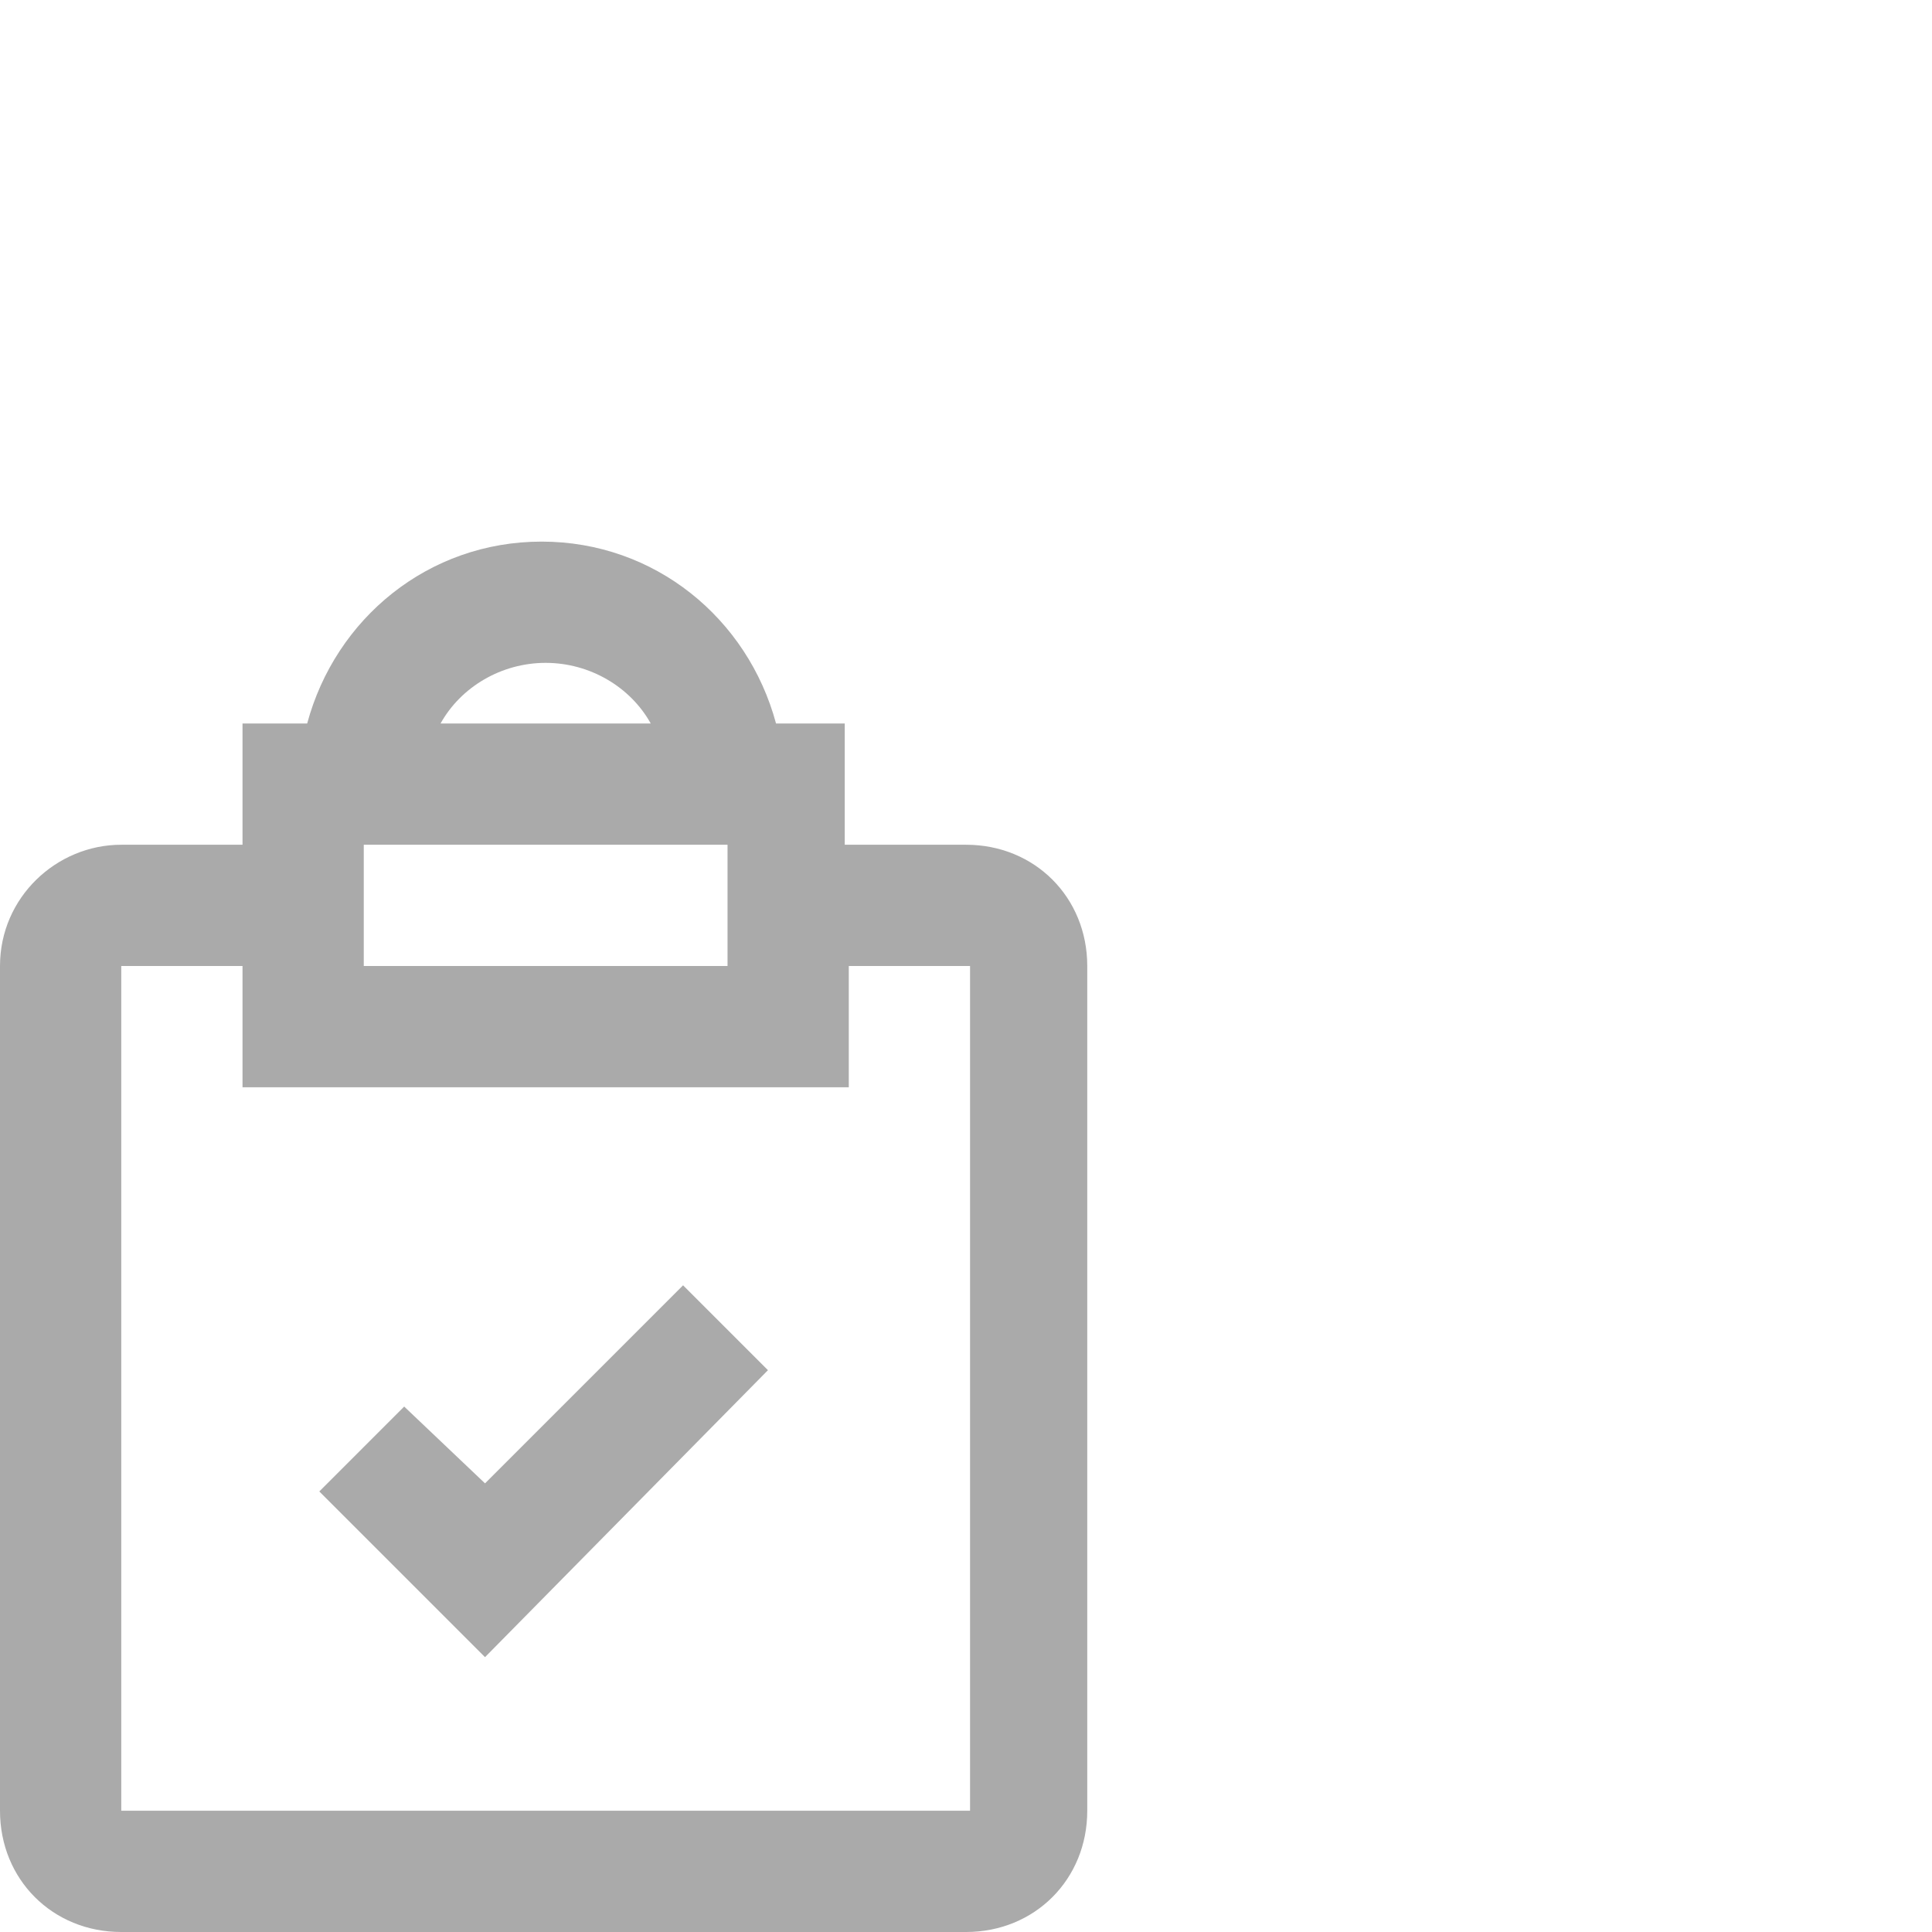
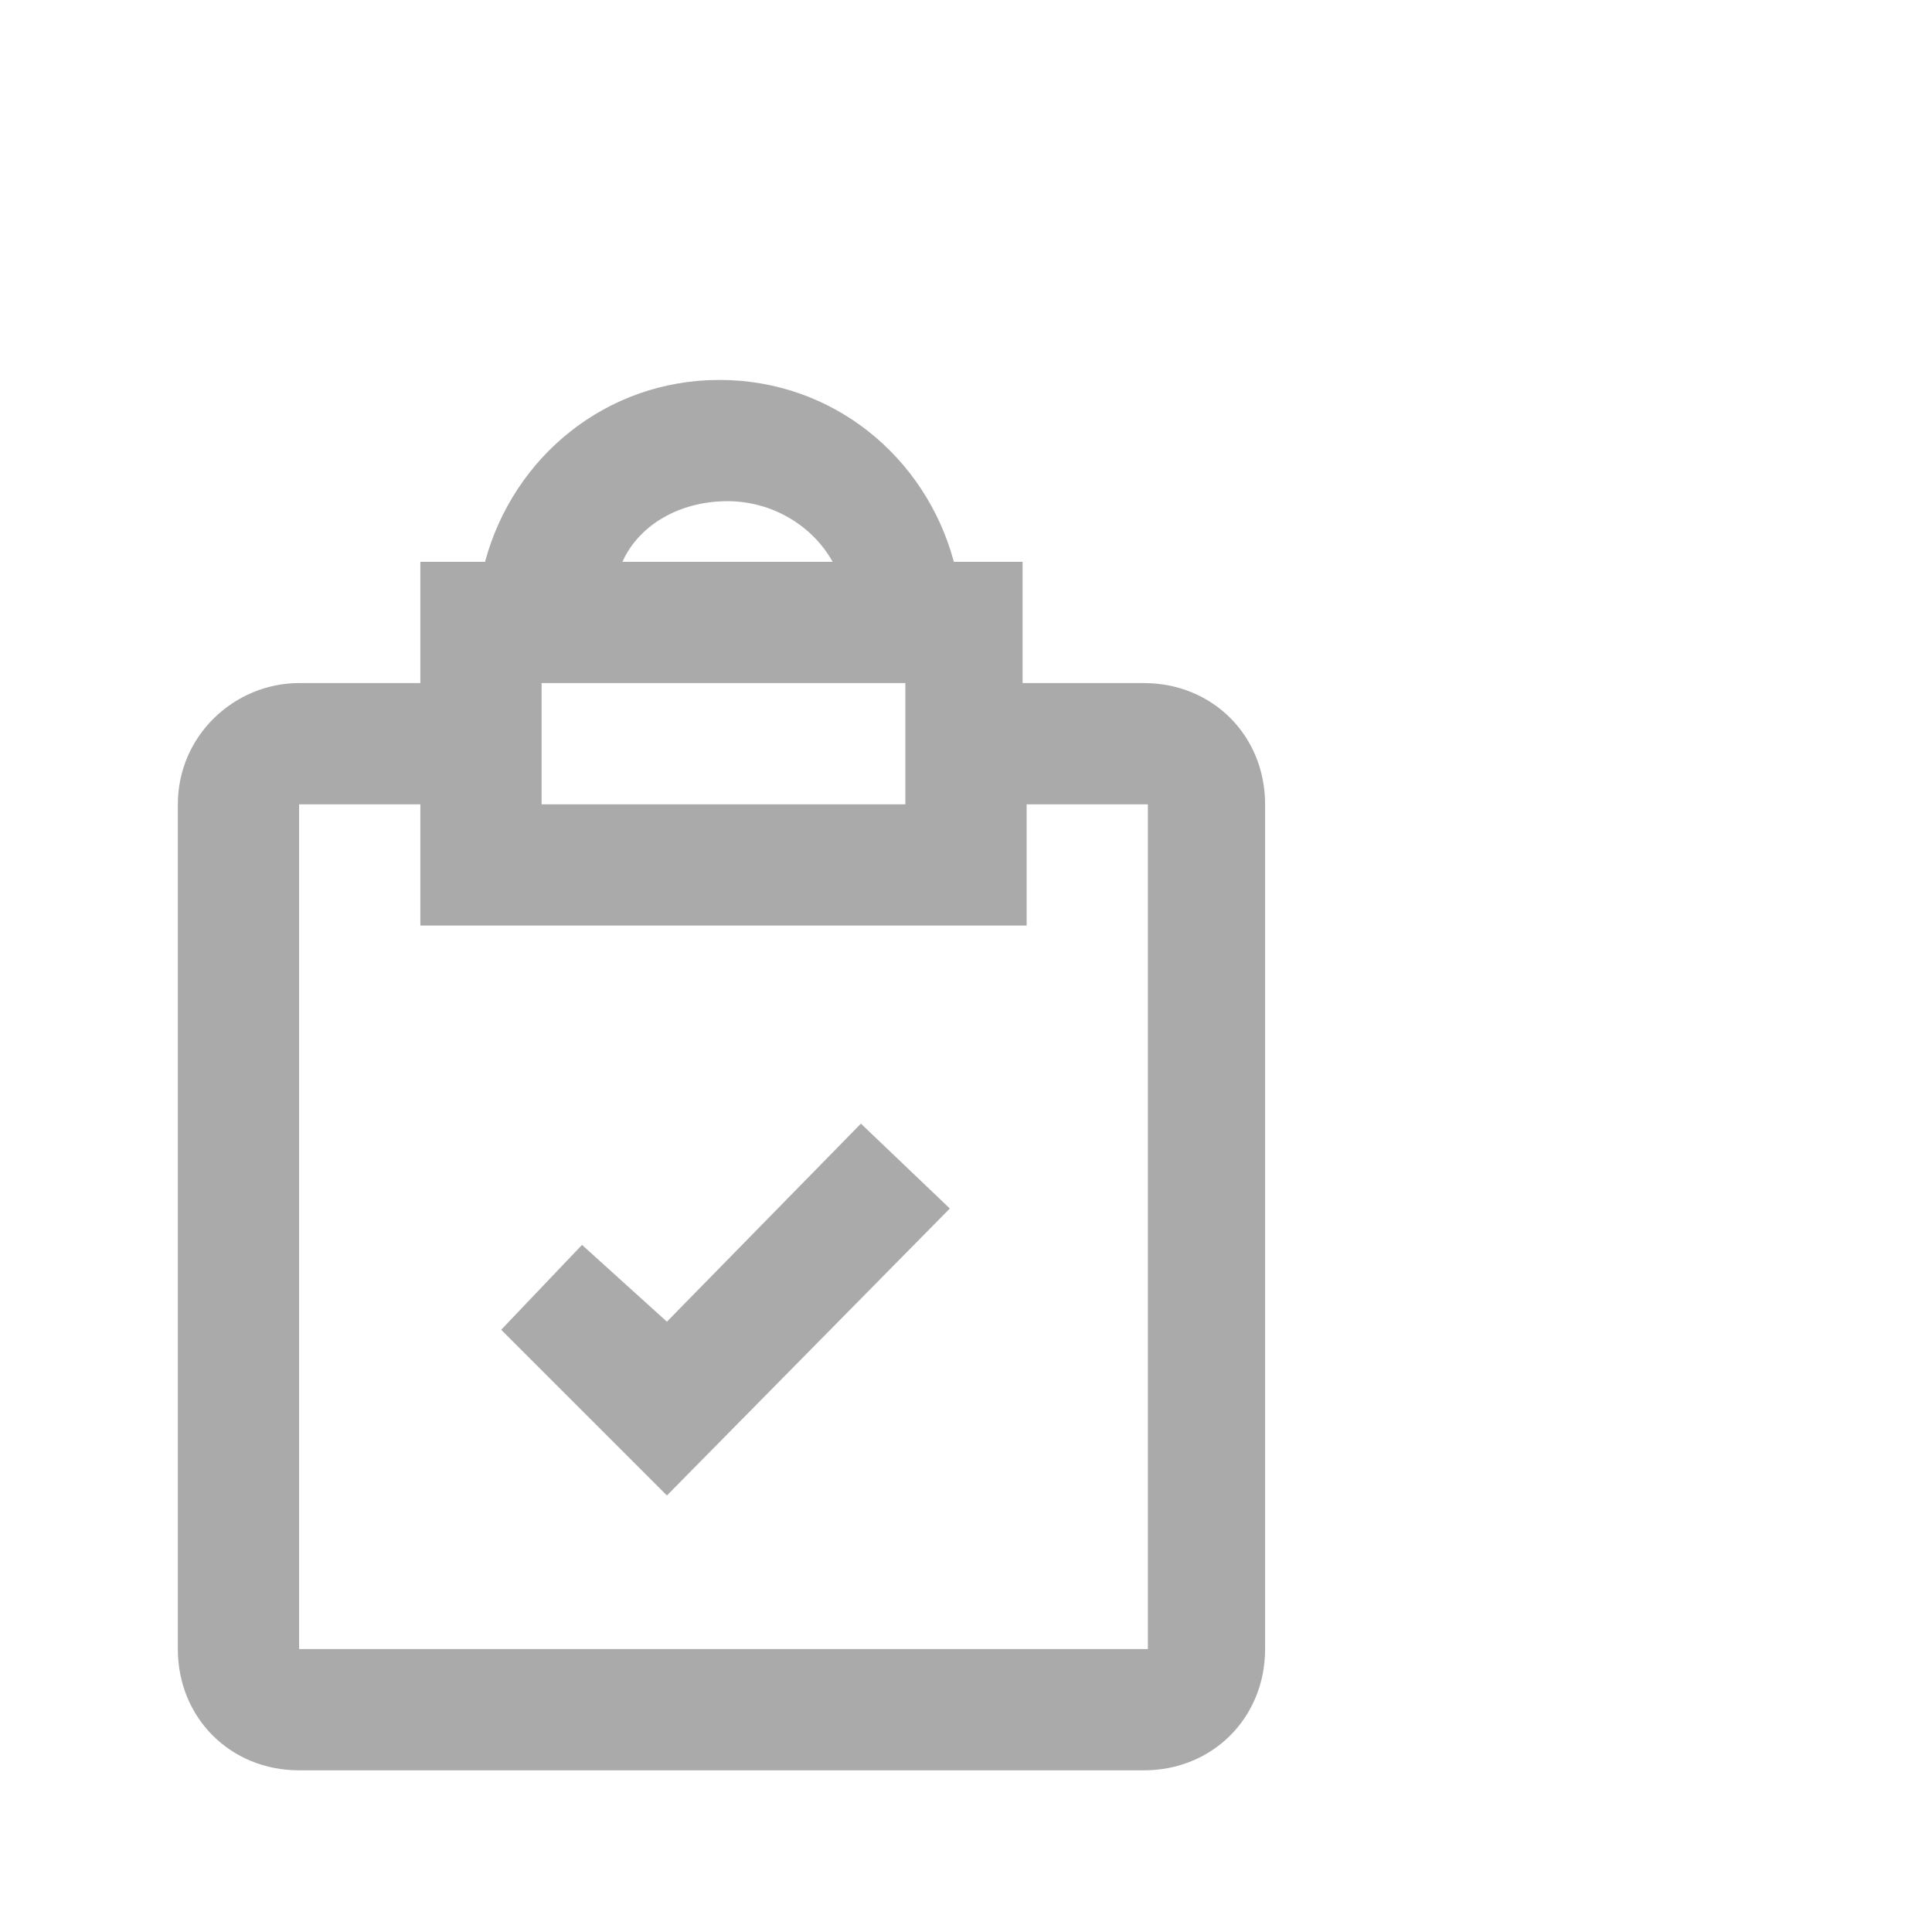
<svg xmlns="http://www.w3.org/2000/svg" style="enable-background:new 0 0 47.8 47.8;" id="Layer_1" version="1.1" viewBox="0 0 47.8 47.8" x="0px" y="0px" xml:space="preserve">
+   <rect style="fill:#363636;fill-opacity:0;" height="47.8" width="47.8" y="0" />
  <g>
-     <path style="fill:#AAAAAA;" d="M23.9,20.9h-3v-3h-1.7c-0.7-2.6-3-4.5-5.8-4.5s-5.1,1.9-5.8,4.5H6v3H3c-1.6,0-3,1.3-3,3v20.9   c0,1.7,1.3,3,3,3h20.9c1.7,0,3-1.3,3-3V23.9C26.9,22.2,25.6,20.9,23.9,20.9z M13.5,16.4c1.1,0,2.1,0.6,2.6,1.5h-5.2   C11.4,17,12.4,16.4,13.5,16.4z M9,20.9h9v3H9V20.9z M23.9,44.8H3V23.9h3v3h15v-3h3V44.8z" />
-     <polygon style="fill:#AAAAAA;" points="12,36.7 10,34.8 7.9,36.9 12,41 19,33.9 16.9,31.8  " />
+     <path style="fill:#AAAAAA;" d="M28.3,16.9h-3v-3h-1.7c-0.7-2.6-3-4.5-5.8-4.5s-5.1,1.9-5.8,4.5h-1.6v3h-3c-1.6,0-3,1.3-3,3v20.9   c0,1.7,1.3,3,3,3h20.9c1.7,0,3-1.3,3-3V19.9C31.3,18.2,30,16.9,28.3,16.9z M18,12.4c1.1,0,2.1,0.6,2.6,1.5h-5.2   C15.8,13,16.8,12.4,18,12.4z M13.4,16.9h9v3h-9V16.9z M28.3,40.8H7.4V19.9h3v3h15v-3h3v20.9H28.3z" />
+     <polygon style="fill:#AAAAAA;" points="16.5,32.7 14.4,30.8 12.4,32.9 16.5,37 23.5,29.9 21.3,27.8  " />
  </g>
-   <rect style="fill:#363636;fill-opacity:0;" height="47.8" width="47.8" y="0" />
</svg>
